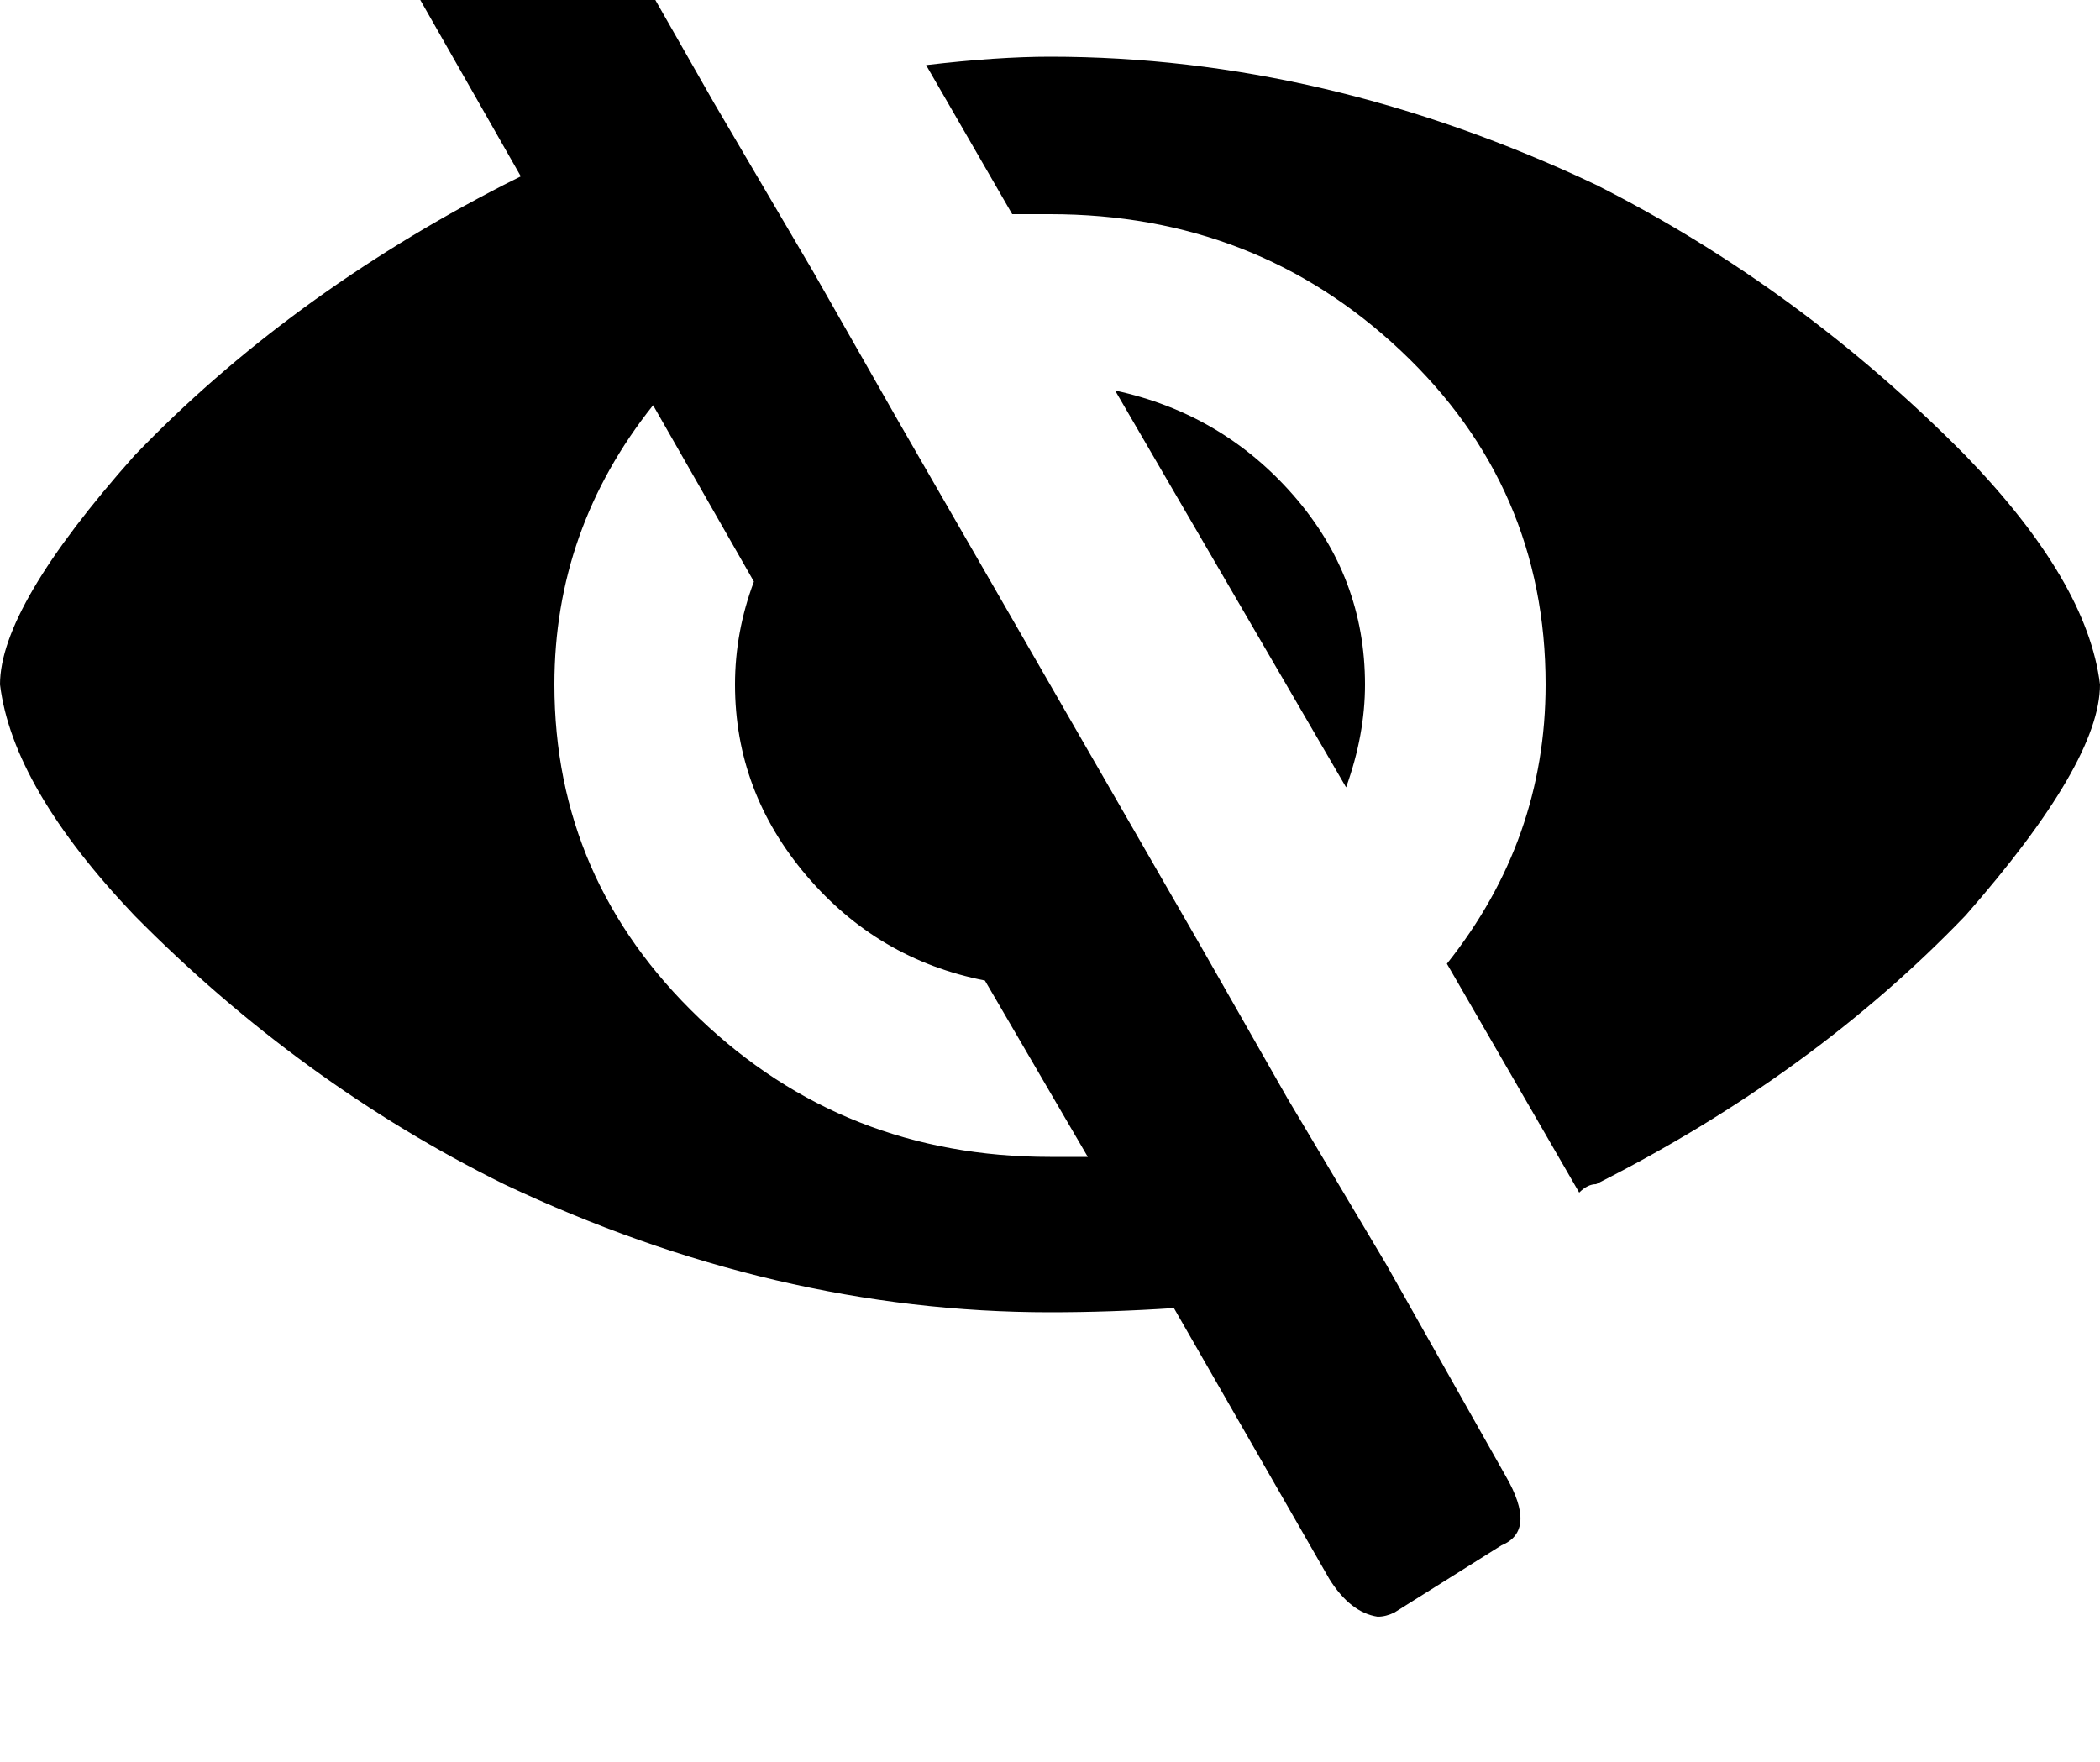
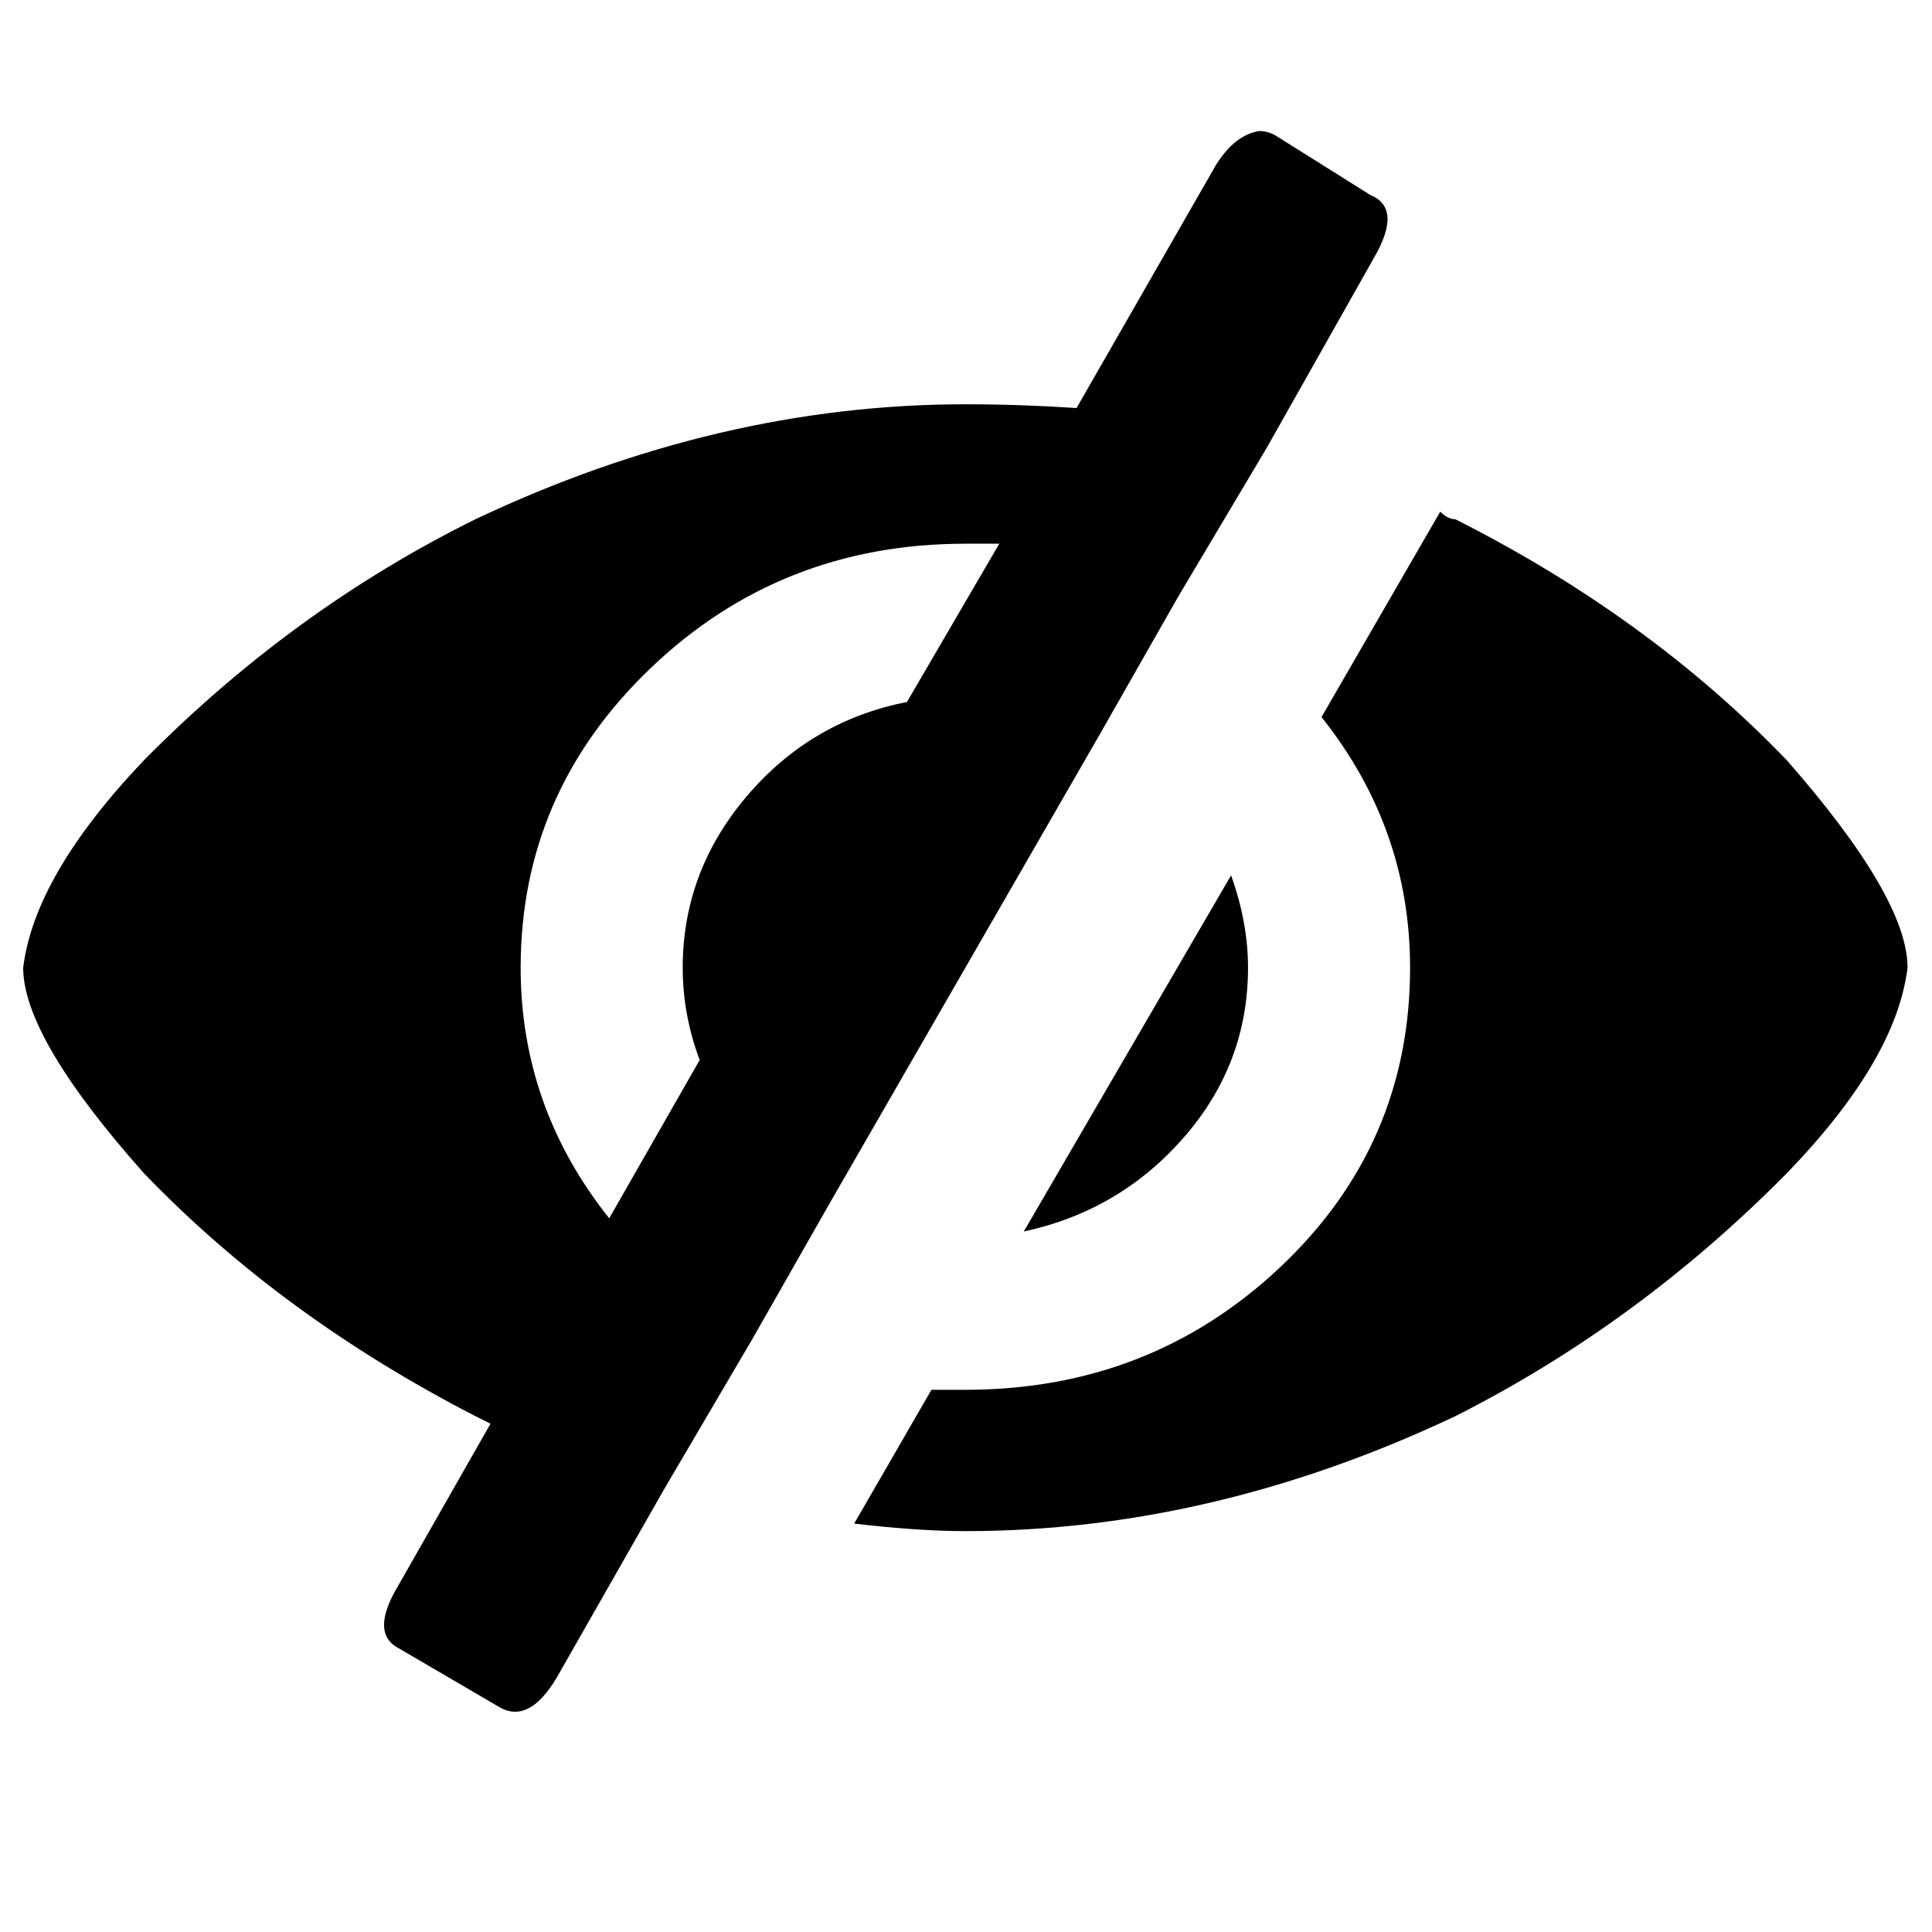
- <svg xmlns="http://www.w3.org/2000/svg" version="1.1" xml:space="preserve">
-   <path d="M0 326q6 49 64 110 79 80 176 128 129 61 260 61 29 0 59-2l74 129q10 16 23 18 4 0 8-2l51-32q17-7 2-33l-57-101-47-79-41-72-144-250-41-72-47-80-57-100q-15-25-31-15l-53 31q-15 8 0 33l49 86-8 4q-103 53-176 129-64 72-64 109z m264 0q0-74 47-133l48 84q-9 24-9 49 0 51 34 91t85 50l49 84-18 0q-98 0-167-66t-69-159z m177-295l41 71 18 0q98 0 167 65t69 159q0 74-47 133l63 109q2-2 4-3t4-1q103-52 176-128 64-73 64-110-6-49-64-109-79-80-176-129-129-61-260-61-25 0-59 4z m90 155l110 189q9-25 9-49 0-51-34-90t-85-50z" />
+ <svg xmlns="http://www.w3.org/2000/svg" version="1.1" id="Capa_1" x="0px" y="0px" width="500px" height="500px" viewBox="0 0 500 500" enable-background="new 0 0 500 500" xml:space="preserve">
+   <path d="M6,250.439c1.951-15.931,12.354-33.813,31.211-53.645c25.685-26.009,54.294-46.817,85.831-62.422  c41.939-19.832,84.205-29.748,126.794-29.748c9.428,0,19.02,0.325,28.773,0.975l36.087-62.911c3.252-5.202,6.99-8.128,11.217-8.778  c1.302,0,2.602,0.325,3.902,0.975l24.87,15.606c5.527,2.275,5.853,7.64,0.977,16.093l-27.797,49.254l-22.922,38.527l-19.994,35.112  l-70.225,121.918l-19.995,35.112l-22.92,39.014l-27.797,48.768c-4.877,8.127-9.917,10.566-15.118,7.314l-25.846-15.117  c-4.877-2.601-4.877-7.966,0-16.095l23.896-41.939l-3.901-1.95c-33.487-17.23-62.098-38.201-85.831-62.909  C16.404,280.187,6,262.467,6,250.439z M134.746,250.439c0,24.059,7.64,45.679,22.921,64.859l23.408-40.965  c-2.926-7.803-4.389-15.768-4.389-23.895c0-16.582,5.527-31.375,16.581-44.379c11.055-13.005,24.872-21.133,41.453-24.383  l23.896-40.964h-8.779c-31.861,0-59.008,10.728-81.441,32.187C145.962,194.357,134.746,220.202,134.746,250.439z M221.064,394.303  l19.994-34.625h8.778c31.861,0,59.009-10.565,81.442-31.699c22.433-21.133,33.649-46.979,33.649-77.539  c0-24.06-7.641-45.68-22.921-64.861l30.724-53.155c0.649,0.65,1.3,1.138,1.95,1.462c0.649,0.325,1.301,0.488,1.951,0.488  c33.487,16.907,62.097,37.712,85.83,62.422c20.809,23.732,31.211,41.614,31.211,53.645c-1.95,15.93-12.354,33.649-31.211,53.156  c-25.685,26.01-54.293,46.979-85.83,62.909c-41.939,19.832-84.205,29.748-126.795,29.748  C241.708,396.253,232.118,395.603,221.064,394.303z M264.954,318.713l53.645-92.171c2.927,8.128,4.389,16.095,4.389,23.897  c0,16.58-5.526,31.21-16.581,43.89S281.536,315.138,264.954,318.713z" />
</svg>
